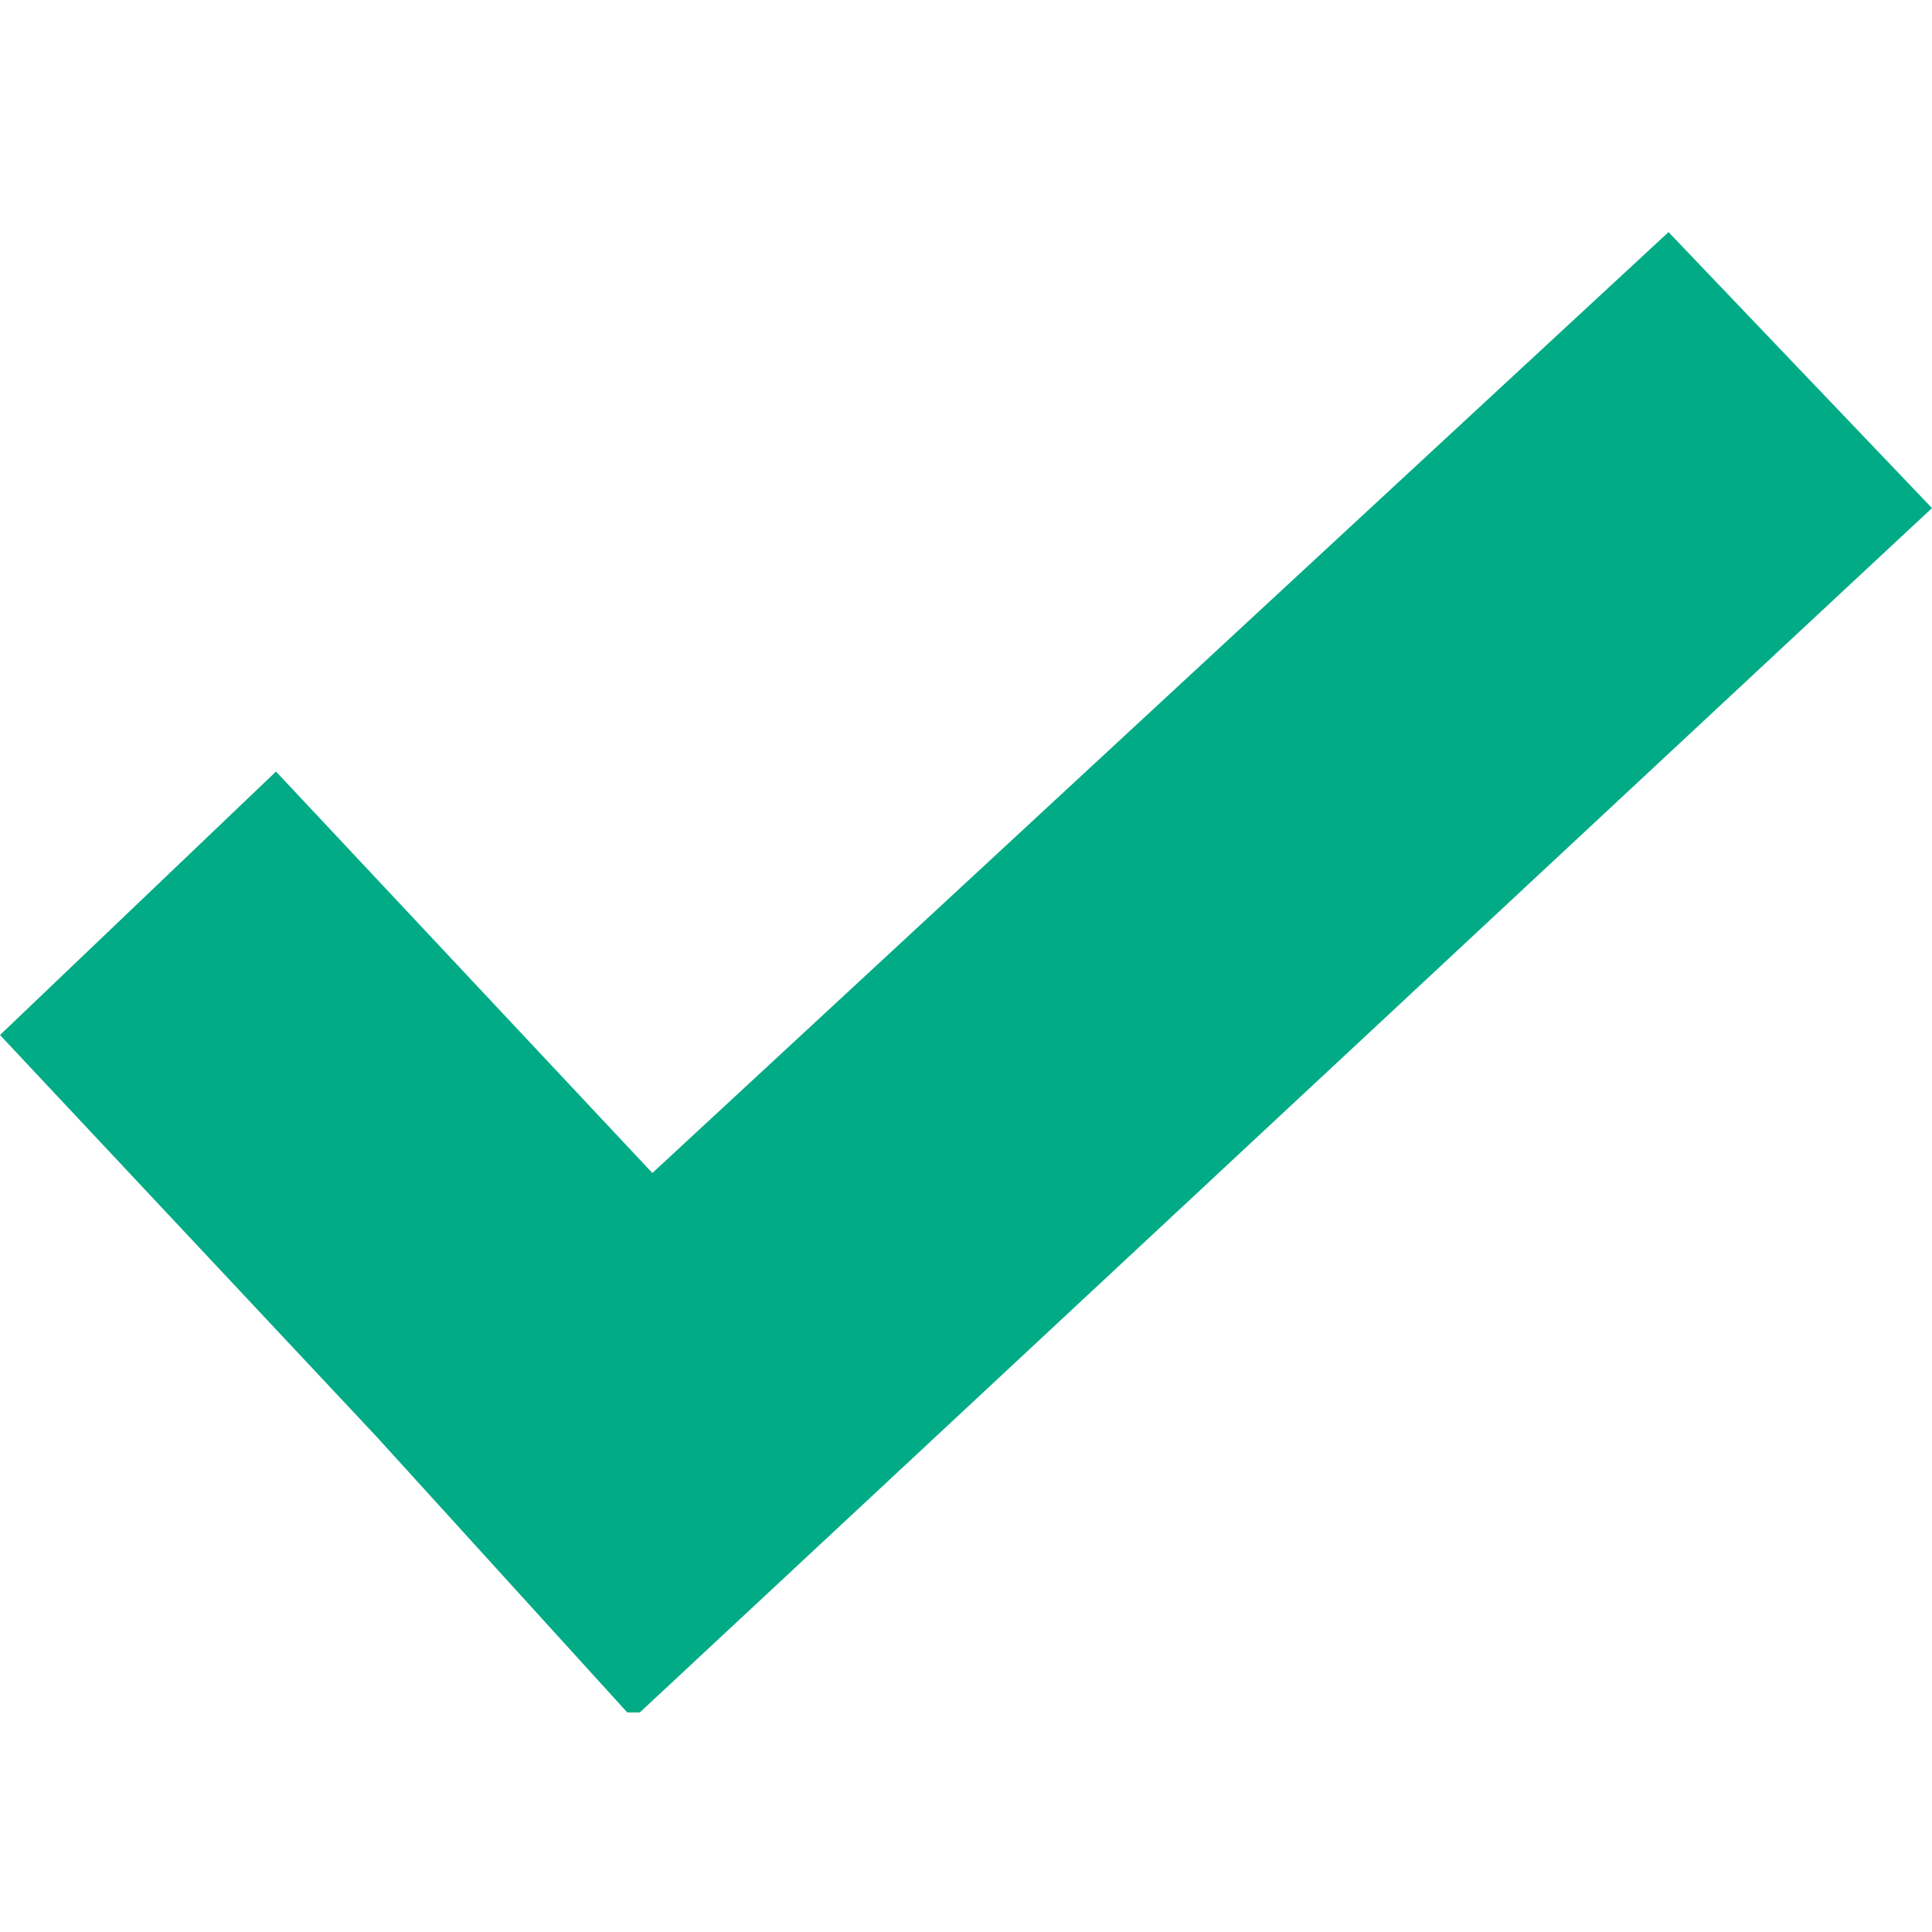
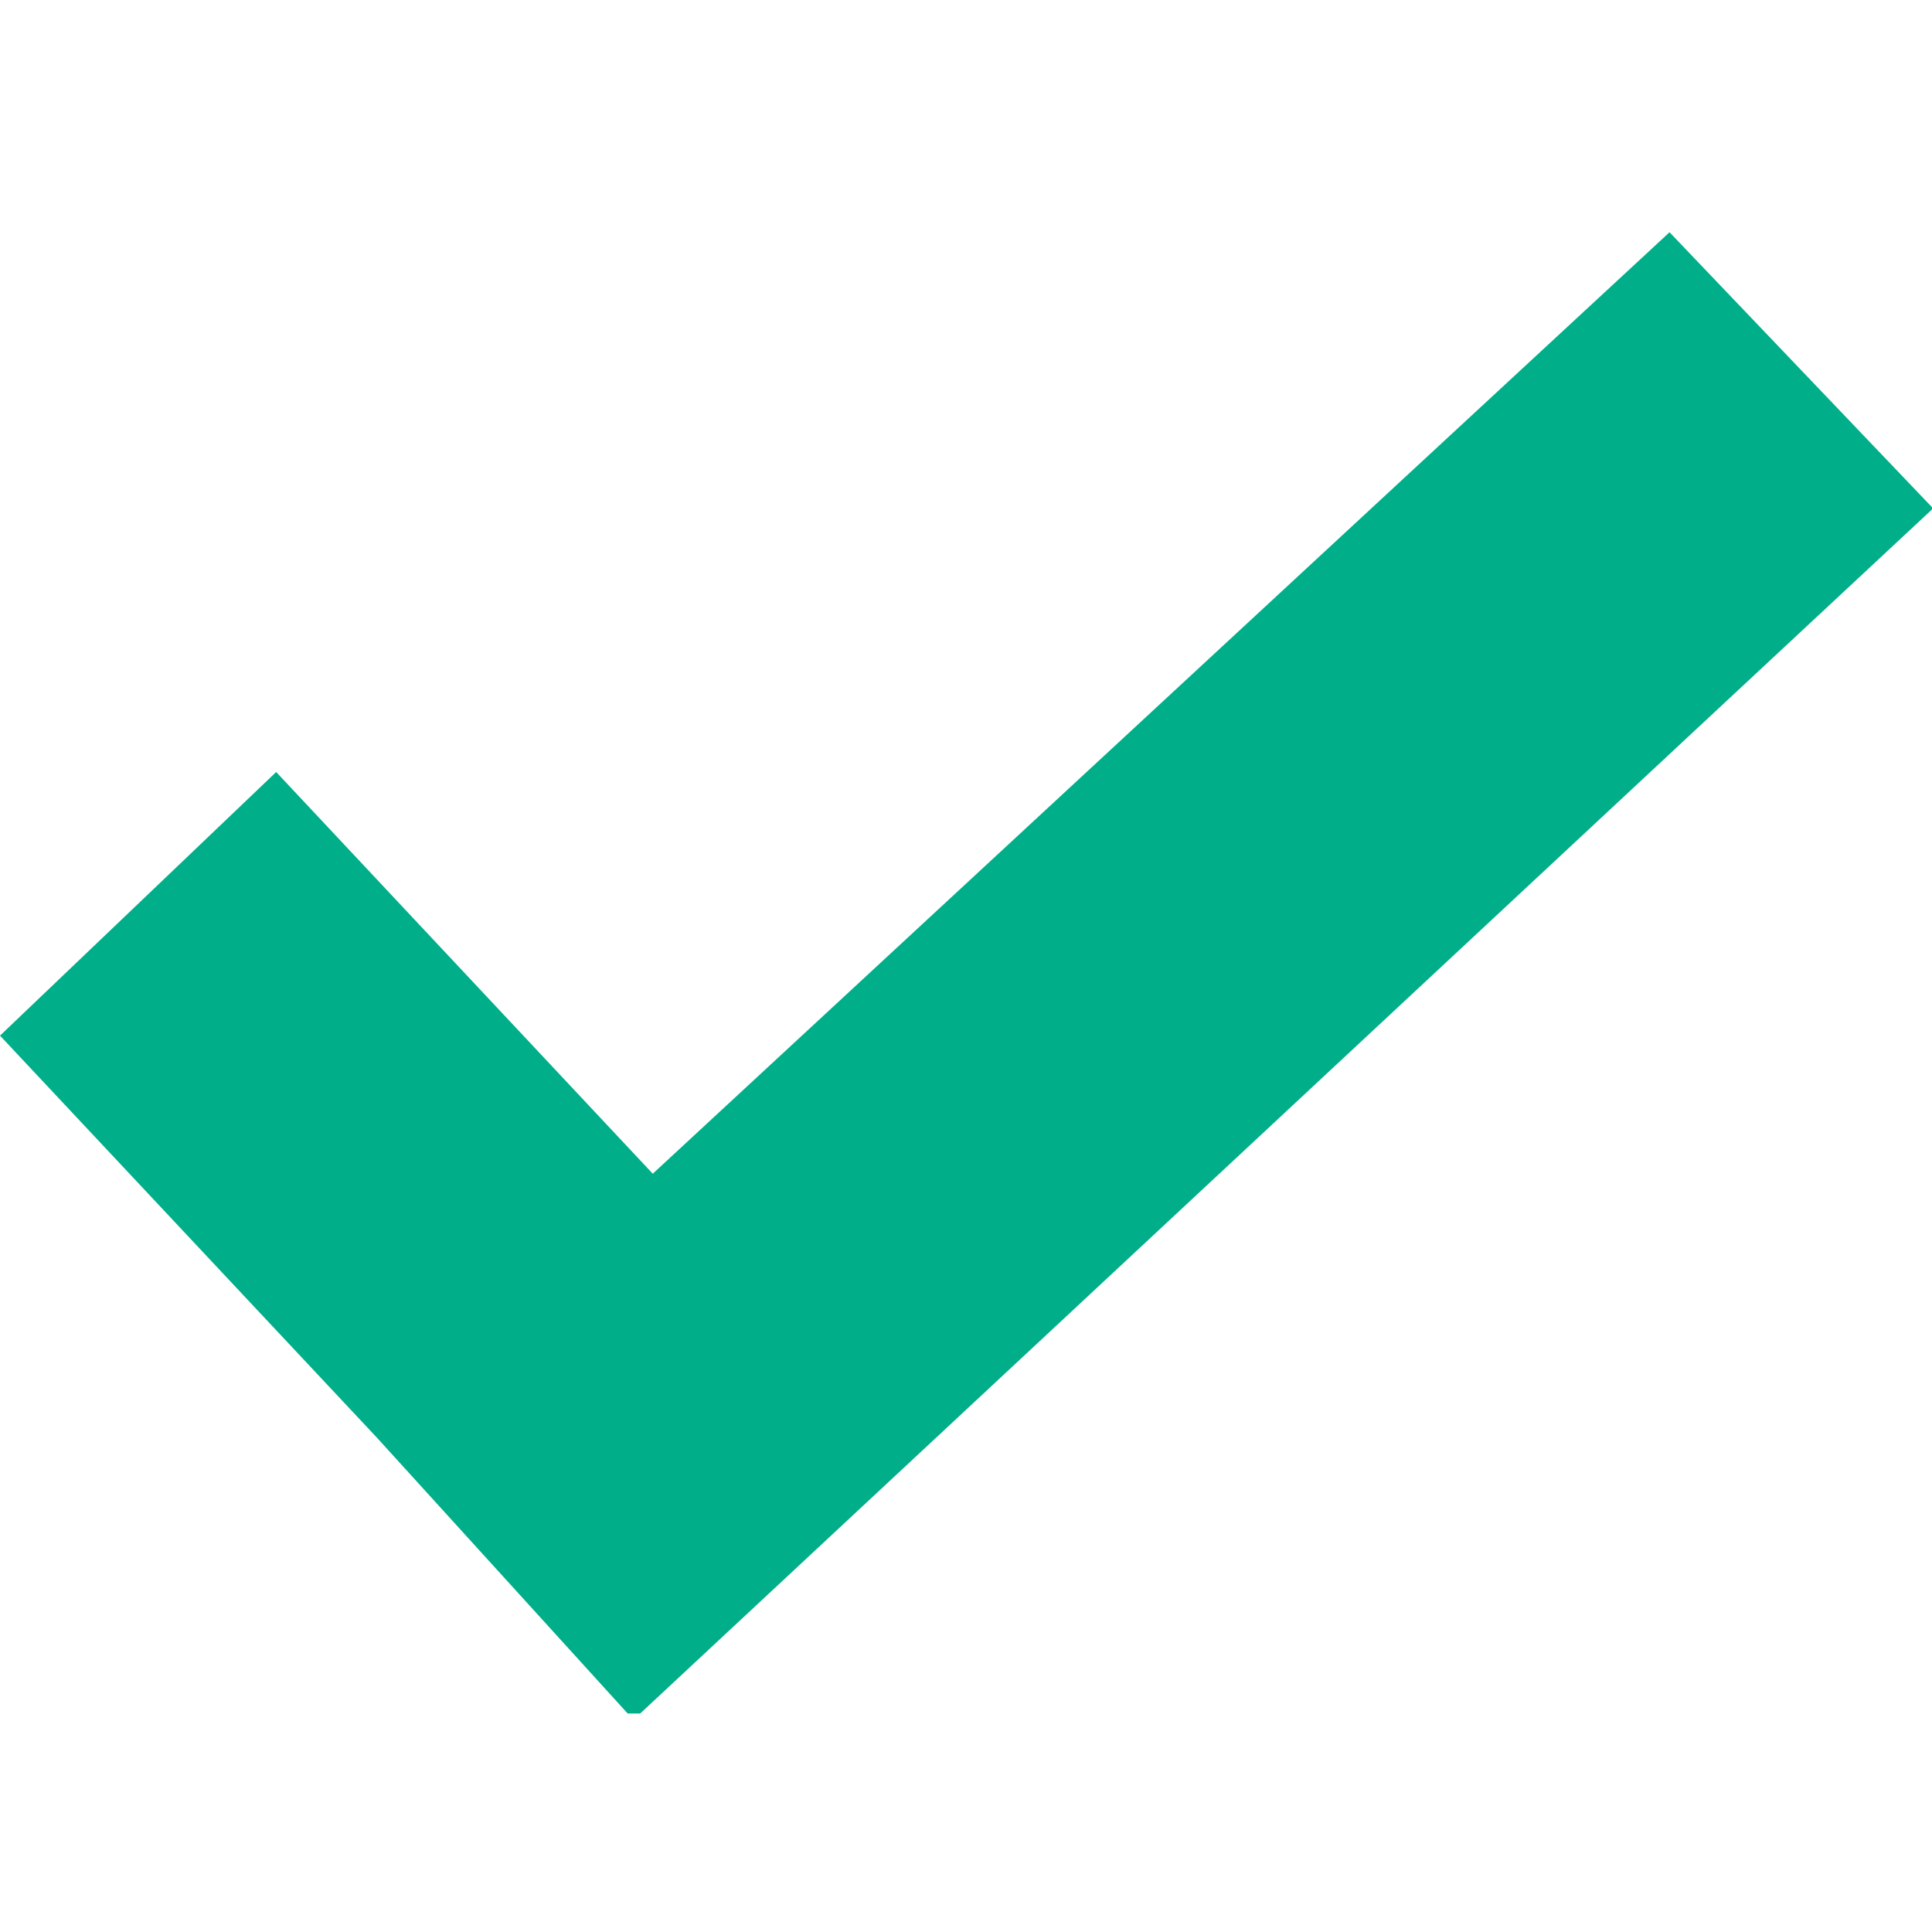
- <svg xmlns="http://www.w3.org/2000/svg" version="1.1" id="Layer_1" x="0px" y="0px" width="464.276px" height="464.28px" viewBox="72.354 163.86 464.276 464.28" enable-background="new 72.354 163.86 464.276 464.28" xml:space="preserve">
-   <polygon fill="#00AB85" points="536.631,285.96 226.108,575.379 223.094,575.379 162.798,509.055 72.354,412.581 138.68,349.271   229.123,445.744 473.32,219.636 " />
+ <svg xmlns="http://www.w3.org/2000/svg" width="464" height="464" viewBox="72.354 163.86 464 464">
+   <path fill="#00af89" d="M536.63 285.96L226.11 575.38h-3.014L162.8 509.055 72.356 412.58l66.326-63.31 90.443 96.475 244.195-226.11z" />
</svg>
